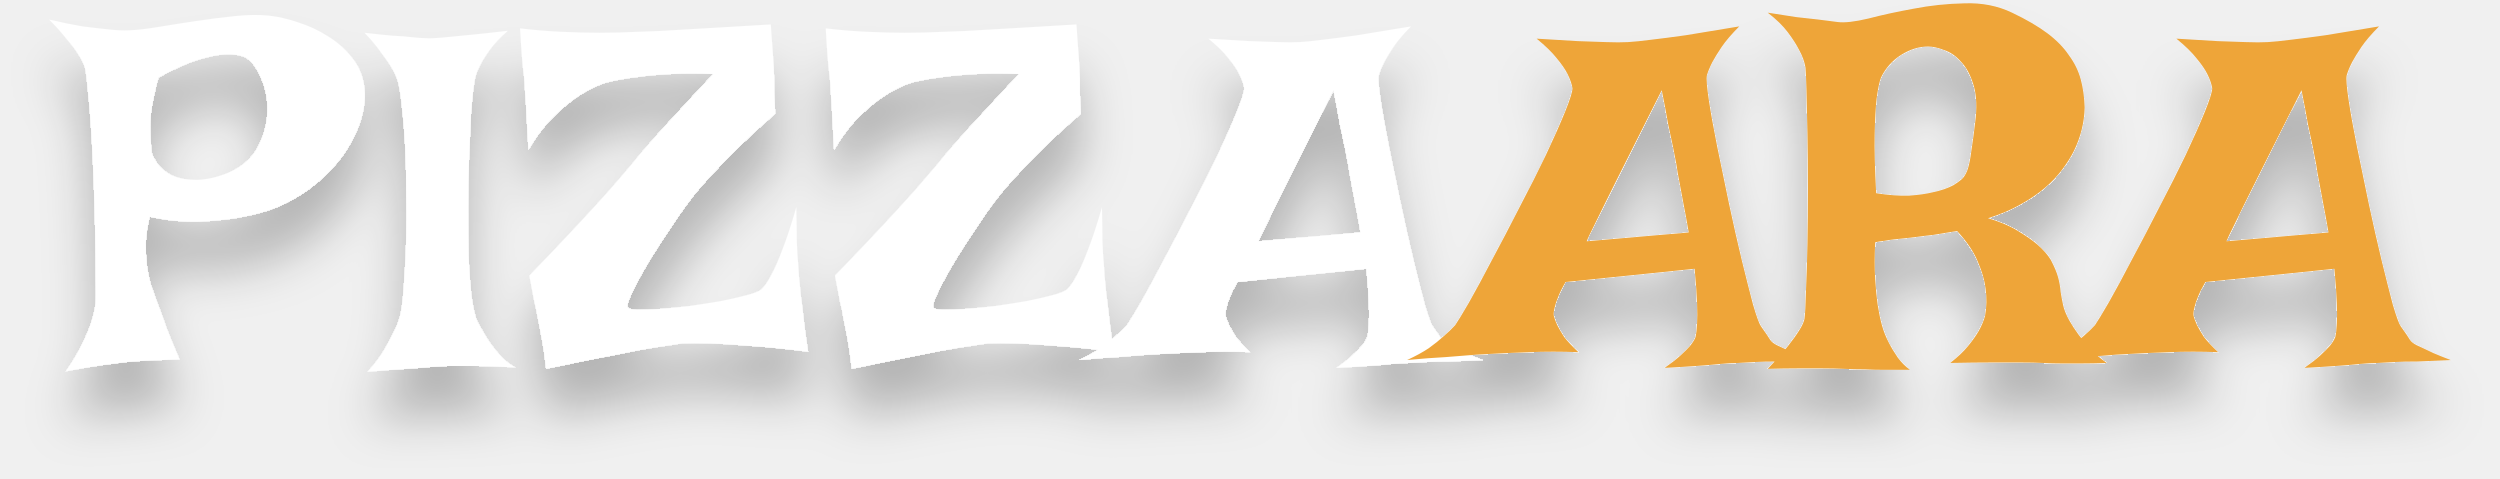
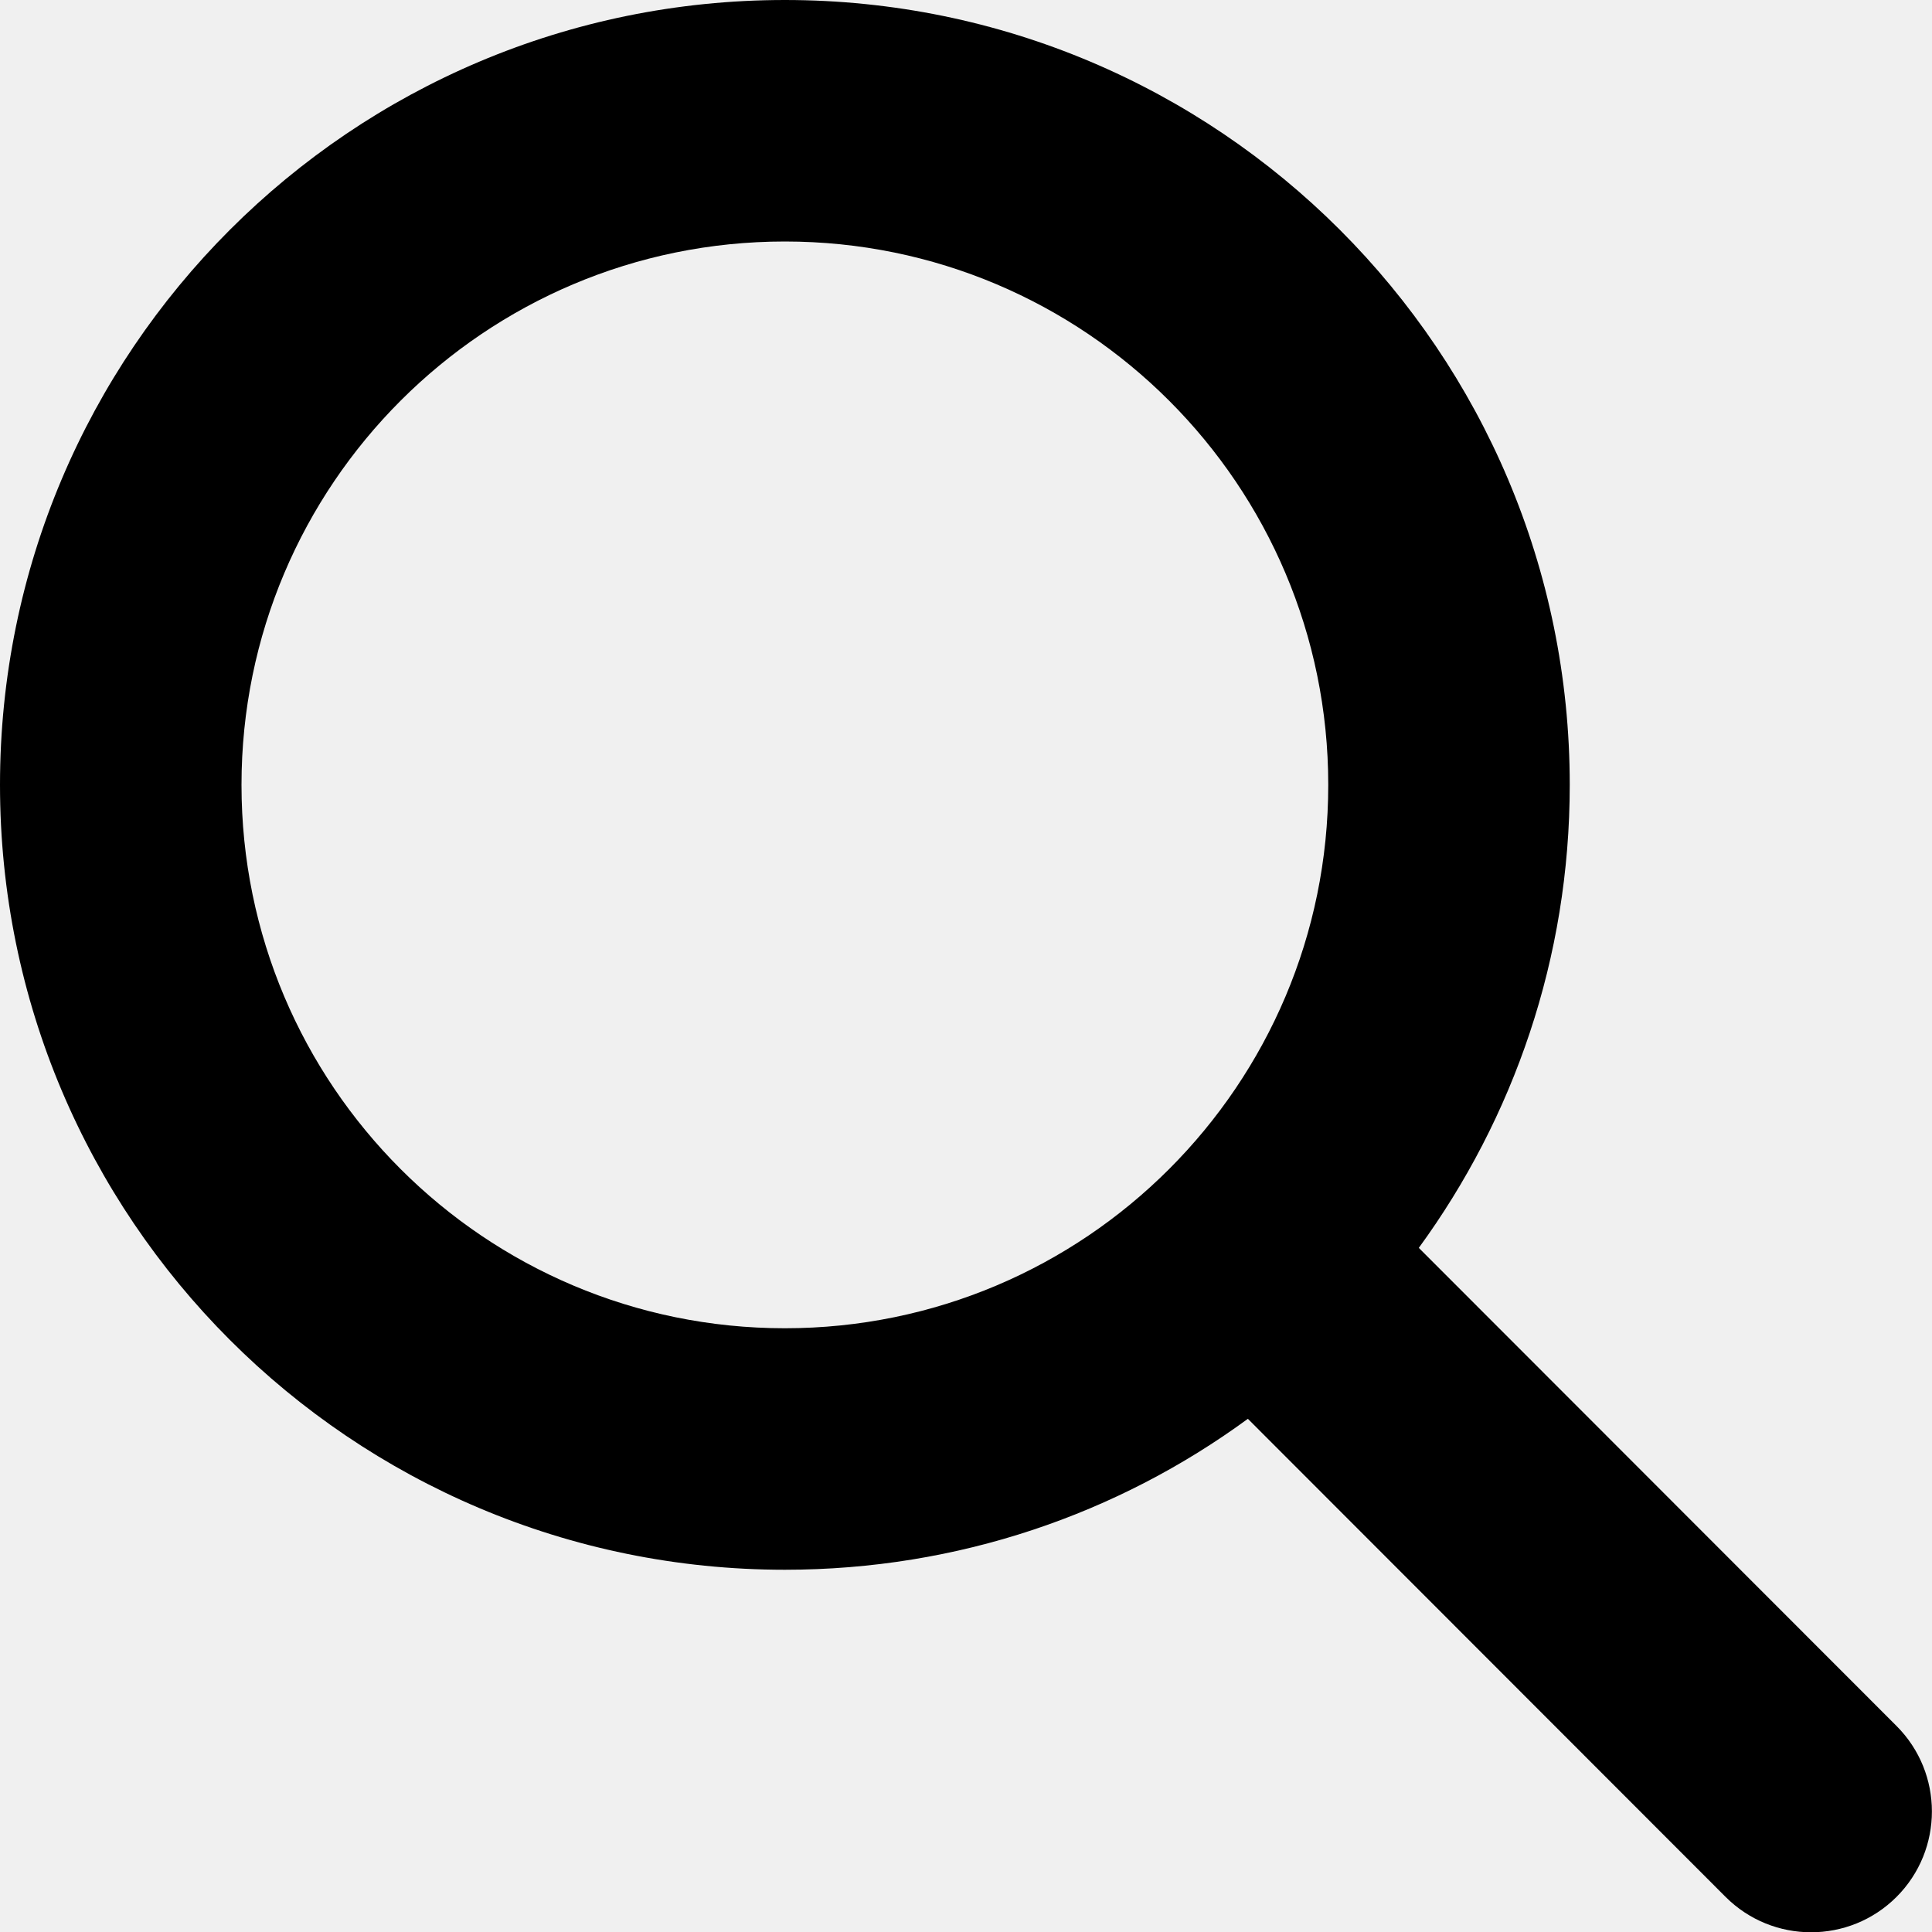
- <svg xmlns="http://www.w3.org/2000/svg" width="209" height="40" viewBox="0 0 209 40" fill="none">
-   <g filter="url(#filter0_d_198_3)">
-     <path d="M4.104 1.633C5.143 1.879 6.072 2.07 6.893 2.207C7.74 2.316 8.451 2.398 9.025 2.453C9.709 2.535 10.311 2.562 10.83 2.535C11.486 2.508 12.307 2.412 13.291 2.248C14.275 2.084 15.315 1.92 16.408 1.756C17.502 1.592 18.582 1.455 19.648 1.346C20.715 1.236 21.645 1.223 22.438 1.305C23.23 1.387 24.064 1.578 24.939 1.879C25.814 2.152 26.635 2.535 27.401 3.027C28.166 3.492 28.822 4.066 29.369 4.75C29.943 5.434 30.299 6.227 30.436 7.129C30.572 8.004 30.49 8.947 30.189 9.959C29.889 10.943 29.41 11.914 28.754 12.871C28.098 13.801 27.277 14.662 26.293 15.455C25.309 16.248 24.215 16.891 23.012 17.383C22.055 17.738 21.016 18.012 19.895 18.203C18.938 18.367 17.817 18.477 16.531 18.531C15.274 18.559 13.934 18.422 12.512 18.121C12.32 18.914 12.211 19.652 12.184 20.336C12.184 20.992 12.211 21.58 12.266 22.1C12.348 22.701 12.457 23.248 12.594 23.74C12.758 24.232 12.963 24.807 13.209 25.463C13.428 26.01 13.674 26.68 13.947 27.473C14.248 28.238 14.604 29.1 15.014 30.057C14.521 30.057 14.043 30.07 13.578 30.098C13.113 30.098 12.69 30.111 12.307 30.139C11.869 30.166 11.459 30.193 11.076 30.221C10.639 30.248 10.146 30.303 9.6 30.385C9.135 30.439 8.547 30.521 7.836 30.631C7.152 30.74 6.373 30.877 5.498 31.041C6.072 30.221 6.524 29.469 6.852 28.785C7.207 28.074 7.467 27.459 7.631 26.939C7.822 26.338 7.945 25.791 8 25.299C8.027 24.889 8.027 24.164 8 23.125C8 22.086 7.986 20.883 7.959 19.516C7.932 18.148 7.891 16.713 7.836 15.209C7.781 13.705 7.713 12.297 7.631 10.984C7.549 9.645 7.453 8.496 7.344 7.539C7.262 6.582 7.18 5.953 7.098 5.652C6.988 5.297 6.797 4.914 6.524 4.504C6.305 4.148 5.99 3.738 5.58 3.273C5.197 2.781 4.705 2.234 4.104 1.633ZM12.594 9.713C12.566 9.986 12.553 10.273 12.553 10.574C12.553 11.148 12.594 11.887 12.676 12.789C12.867 13.254 13.1 13.637 13.373 13.938C13.674 14.238 13.988 14.471 14.316 14.635C14.672 14.799 15.027 14.908 15.383 14.963C15.738 15.018 16.094 15.045 16.449 15.045C17.27 15.018 18.131 14.826 19.033 14.471C20.236 13.951 21.084 13.213 21.576 12.256C22.068 11.299 22.328 10.315 22.355 9.303C22.383 8.291 22.205 7.361 21.822 6.514C21.467 5.666 21.029 5.092 20.51 4.791C20.072 4.6 19.512 4.518 18.828 4.545C18.227 4.572 17.475 4.723 16.572 4.996C15.67 5.27 14.563 5.762 13.25 6.473C13.113 6.965 13.004 7.402 12.922 7.785C12.84 8.168 12.771 8.51 12.717 8.811C12.662 9.139 12.621 9.439 12.594 9.713ZM30.477 2.74C31.406 2.85 32.186 2.932 32.815 2.986C33.471 3.014 34.004 3.055 34.414 3.109C34.906 3.164 35.289 3.191 35.563 3.191C35.863 3.219 36.315 3.205 36.916 3.15C37.436 3.096 38.133 3.027 39.008 2.945C39.91 2.863 41.059 2.74 42.453 2.576C41.824 3.123 41.318 3.656 40.936 4.176C40.58 4.668 40.307 5.105 40.115 5.488C39.869 5.953 39.719 6.391 39.664 6.801C39.555 7.457 39.459 8.359 39.377 9.508C39.322 10.629 39.268 11.859 39.213 13.199C39.158 14.539 39.131 15.92 39.131 17.342C39.131 18.764 39.145 20.117 39.172 21.402C39.227 22.66 39.309 23.781 39.418 24.766C39.555 25.75 39.719 26.461 39.91 26.898C40.184 27.391 40.471 27.883 40.772 28.375C41.045 28.785 41.373 29.209 41.756 29.646C42.139 30.084 42.576 30.439 43.068 30.713C41.455 30.631 40.17 30.59 39.213 30.59H37.736C37.299 30.59 36.738 30.617 36.055 30.672C35.48 30.727 34.756 30.781 33.881 30.836C33.006 30.891 31.953 30.973 30.723 31.082C31.352 30.398 31.844 29.742 32.199 29.113C32.555 28.484 32.842 27.938 33.061 27.473C33.307 26.926 33.471 26.406 33.553 25.914C33.662 25.203 33.744 24.328 33.799 23.289C33.881 22.223 33.936 21.088 33.963 19.885C33.99 18.654 33.99 17.41 33.963 16.152C33.963 14.867 33.936 13.637 33.881 12.461C33.826 11.285 33.744 10.219 33.635 9.262C33.553 8.305 33.443 7.539 33.307 6.965C33.225 6.609 33.061 6.213 32.815 5.775C32.596 5.393 32.295 4.955 31.912 4.463C31.557 3.943 31.078 3.369 30.477 2.74ZM43.479 2.371C44.6 2.508 45.734 2.604 46.883 2.658C48.059 2.713 49.125 2.74 50.082 2.74C51.203 2.74 52.297 2.713 53.363 2.658C54.457 2.631 55.605 2.576 56.809 2.494C57.848 2.439 59.023 2.371 60.336 2.289C61.648 2.207 63.016 2.125 64.438 2.043L64.684 5.611C64.684 5.857 64.697 6.172 64.725 6.555C64.725 6.883 64.725 7.293 64.725 7.785C64.752 8.277 64.779 8.852 64.807 9.508C63.822 10.355 62.934 11.162 62.141 11.928C61.375 12.666 60.719 13.322 60.172 13.896C59.516 14.58 58.941 15.209 58.449 15.783C57.82 16.521 57.151 17.424 56.44 18.49C55.729 19.529 55.059 20.555 54.43 21.566C53.828 22.551 53.336 23.439 52.953 24.232C52.57 24.998 52.406 25.477 52.461 25.668C52.488 25.805 52.762 25.887 53.281 25.914C53.801 25.914 54.43 25.887 55.168 25.832C55.934 25.777 56.768 25.695 57.67 25.586C58.6 25.449 59.461 25.312 60.254 25.176C61.074 25.012 61.799 24.848 62.428 24.684C63.057 24.52 63.467 24.355 63.658 24.191C63.904 23.973 64.178 23.576 64.479 23.002C64.752 22.51 65.053 21.826 65.381 20.951C65.736 20.049 66.133 18.846 66.57 17.342C66.598 18.463 66.611 19.42 66.611 20.213C66.639 21.006 66.68 21.676 66.734 22.223C66.762 22.852 66.803 23.371 66.858 23.781C66.885 24.219 66.939 24.711 67.022 25.258C67.076 25.723 67.145 26.311 67.227 27.021C67.309 27.732 67.418 28.525 67.555 29.4C65.586 29.154 63.932 28.99 62.592 28.908C61.252 28.799 60.172 28.73 59.352 28.703C58.395 28.676 57.629 28.676 57.055 28.703C56.453 28.785 55.633 28.908 54.594 29.072C53.719 29.209 52.557 29.428 51.108 29.729C49.658 30.002 47.84 30.371 45.652 30.836C45.598 30.316 45.543 29.865 45.488 29.482C45.434 29.1 45.379 28.758 45.324 28.457C45.27 28.156 45.215 27.869 45.16 27.596C45.105 27.35 45.037 27.008 44.955 26.57C44.901 26.188 44.805 25.723 44.668 25.176C44.559 24.602 44.422 23.891 44.258 23.043C45.898 21.348 47.252 19.926 48.318 18.777C49.412 17.602 50.287 16.645 50.943 15.906C51.709 15.031 52.311 14.334 52.748 13.815C53.158 13.295 53.691 12.666 54.348 11.928C54.895 11.299 55.605 10.52 56.48 9.59C57.355 8.633 58.408 7.498 59.639 6.186C58.381 6.131 57.205 6.131 56.111 6.186C55.045 6.24 54.115 6.322 53.322 6.432C52.393 6.541 51.531 6.691 50.738 6.883C50 7.102 49.248 7.457 48.483 7.949C47.826 8.359 47.115 8.934 46.35 9.672C45.584 10.41 44.859 11.367 44.176 12.543C44.121 11.641 44.08 10.875 44.053 10.246C44.026 9.617 43.998 9.098 43.971 8.688C43.943 8.223 43.916 7.84 43.889 7.539C43.889 7.238 43.861 6.842 43.807 6.35C43.752 5.939 43.697 5.42 43.643 4.791C43.588 4.135 43.533 3.328 43.479 2.371ZM69.031 2.371C70.152 2.508 71.287 2.604 72.436 2.658C73.611 2.713 74.678 2.74 75.635 2.74C76.756 2.74 77.85 2.713 78.916 2.658C80.01 2.631 81.158 2.576 82.361 2.494C83.4 2.439 84.576 2.371 85.889 2.289C87.201 2.207 88.568 2.125 89.99 2.043L90.236 5.611C90.236 5.857 90.25 6.172 90.277 6.555C90.277 6.883 90.277 7.293 90.277 7.785C90.305 8.277 90.332 8.852 90.359 9.508C89.375 10.355 88.486 11.162 87.693 11.928C86.928 12.666 86.272 13.322 85.725 13.896C85.068 14.58 84.494 15.209 84.002 15.783C83.373 16.521 82.703 17.424 81.992 18.49C81.281 19.529 80.611 20.555 79.983 21.566C79.381 22.551 78.889 23.439 78.506 24.232C78.123 24.998 77.959 25.477 78.014 25.668C78.041 25.805 78.314 25.887 78.834 25.914C79.354 25.914 79.983 25.887 80.721 25.832C81.486 25.777 82.32 25.695 83.223 25.586C84.152 25.449 85.014 25.312 85.807 25.176C86.627 25.012 87.352 24.848 87.981 24.684C88.609 24.52 89.02 24.355 89.211 24.191C89.457 23.973 89.731 23.576 90.031 23.002C90.305 22.51 90.606 21.826 90.934 20.951C91.289 20.049 91.686 18.846 92.123 17.342C92.15 18.463 92.164 19.42 92.164 20.213C92.192 21.006 92.233 21.676 92.287 22.223C92.314 22.852 92.356 23.371 92.41 23.781C92.438 24.219 92.492 24.711 92.574 25.258C92.629 25.723 92.697 26.311 92.779 27.021C92.861 27.732 92.971 28.525 93.108 29.4C91.139 29.154 89.484 28.99 88.145 28.908C86.805 28.799 85.725 28.73 84.904 28.703C83.947 28.676 83.182 28.676 82.608 28.703C82.006 28.785 81.186 28.908 80.147 29.072C79.272 29.209 78.109 29.428 76.66 29.729C75.211 30.002 73.393 30.371 71.205 30.836C71.15 30.316 71.096 29.865 71.041 29.482C70.986 29.1 70.932 28.758 70.877 28.457C70.822 28.156 70.768 27.869 70.713 27.596C70.658 27.35 70.59 27.008 70.508 26.57C70.453 26.188 70.358 25.723 70.221 25.176C70.111 24.602 69.975 23.891 69.811 23.043C71.451 21.348 72.805 19.926 73.871 18.777C74.965 17.602 75.84 16.645 76.496 15.906C77.262 15.031 77.863 14.334 78.301 13.815C78.711 13.295 79.244 12.666 79.9 11.928C80.447 11.299 81.158 10.52 82.033 9.59C82.908 8.633 83.961 7.498 85.192 6.186C83.934 6.131 82.758 6.131 81.664 6.186C80.598 6.24 79.668 6.322 78.875 6.432C77.945 6.541 77.084 6.691 76.291 6.883C75.553 7.102 74.801 7.457 74.035 7.949C73.379 8.359 72.668 8.934 71.902 9.672C71.137 10.41 70.412 11.367 69.729 12.543C69.674 11.641 69.633 10.875 69.606 10.246C69.578 9.617 69.551 9.098 69.523 8.688C69.496 8.223 69.469 7.84 69.442 7.539C69.442 7.238 69.414 6.842 69.359 6.35C69.305 5.939 69.25 5.42 69.195 4.791C69.141 4.135 69.086 3.328 69.031 2.371ZM101.023 3.232C102.391 3.314 103.539 3.383 104.469 3.438C105.426 3.465 106.219 3.492 106.848 3.52C107.559 3.547 108.16 3.547 108.652 3.52C109.145 3.492 109.815 3.424 110.662 3.314C111.373 3.232 112.316 3.109 113.492 2.945C114.695 2.754 116.186 2.508 117.963 2.207C117.334 2.836 116.842 3.41 116.486 3.93C116.158 4.422 115.898 4.846 115.707 5.201C115.488 5.639 115.338 6.008 115.256 6.309C115.201 6.582 115.256 7.266 115.42 8.359C115.584 9.453 115.816 10.752 116.117 12.256C116.418 13.732 116.746 15.318 117.102 17.014C117.457 18.682 117.813 20.254 118.168 21.73C118.523 23.18 118.838 24.424 119.111 25.463C119.412 26.475 119.631 27.076 119.768 27.268C120.178 27.842 120.438 28.225 120.547 28.416C120.656 28.58 120.848 28.73 121.121 28.867C121.231 28.922 121.408 29.004 121.654 29.113C121.873 29.223 122.16 29.359 122.516 29.523C122.898 29.688 123.377 29.879 123.951 30.098C122.885 30.152 121.969 30.193 121.203 30.221C120.438 30.221 119.809 30.234 119.316 30.262C118.742 30.289 118.25 30.316 117.84 30.344C117.43 30.344 116.938 30.371 116.363 30.426C115.871 30.48 115.229 30.535 114.436 30.59C113.67 30.645 112.768 30.699 111.729 30.754C112.275 30.371 112.713 30.029 113.041 29.729C113.397 29.4 113.67 29.127 113.861 28.908C114.08 28.635 114.231 28.389 114.313 28.17C114.367 27.924 114.408 27.555 114.436 27.062C114.463 26.625 114.463 26.051 114.436 25.34C114.408 24.602 114.34 23.645 114.231 22.469L103.443 23.576C103.17 24.041 102.965 24.451 102.828 24.807C102.691 25.135 102.596 25.422 102.541 25.668C102.459 25.969 102.432 26.215 102.459 26.406C102.514 26.625 102.609 26.885 102.746 27.186C102.883 27.459 103.074 27.787 103.32 28.17C103.594 28.525 103.99 28.949 104.51 29.441C103.826 29.414 103.129 29.4 102.418 29.4C101.707 29.4 101.051 29.414 100.449 29.441C99.738 29.469 99.041 29.496 98.358 29.523C97.674 29.551 96.895 29.592 96.02 29.646C95.281 29.701 94.42 29.77 93.436 29.852C92.424 29.906 91.344 29.988 90.195 30.098C90.906 29.77 91.508 29.441 92 29.113C92.492 28.758 92.902 28.43 93.231 28.129C93.613 27.801 93.942 27.486 94.215 27.186C94.406 26.912 94.789 26.283 95.363 25.299C95.938 24.287 96.58 23.098 97.291 21.73C98.029 20.363 98.795 18.9 99.588 17.342C100.408 15.783 101.147 14.32 101.803 12.953C102.459 11.559 102.992 10.355 103.402 9.344C103.813 8.332 104.018 7.676 104.018 7.375C103.963 7.02 103.826 6.623 103.607 6.186C103.416 5.803 103.115 5.365 102.705 4.873C102.322 4.381 101.762 3.834 101.023 3.232ZM113.738 19.434C113.574 18.477 113.424 17.656 113.287 16.973C113.15 16.262 113.041 15.674 112.959 15.209C112.85 14.662 112.768 14.184 112.713 13.773C112.631 13.391 112.535 12.898 112.426 12.297C112.316 11.777 112.18 11.135 112.016 10.369C111.879 9.576 111.701 8.633 111.482 7.539C109.924 10.656 108.707 13.076 107.832 14.799C106.984 16.494 106.369 17.738 105.986 18.531C105.522 19.461 105.262 20.008 105.207 20.172L113.738 19.434Z" fill="white" />
-     <path d="M128.463 3.232C129.83 3.314 130.979 3.383 131.908 3.438C132.865 3.465 133.658 3.492 134.287 3.52C134.998 3.547 135.6 3.547 136.092 3.52C136.584 3.492 137.254 3.424 138.102 3.314C138.813 3.232 139.756 3.109 140.932 2.945C142.135 2.754 143.625 2.508 145.402 2.207C144.773 2.836 144.281 3.41 143.926 3.93C143.598 4.422 143.338 4.846 143.147 5.201C142.928 5.639 142.777 6.008 142.695 6.309C142.641 6.582 142.695 7.266 142.859 8.359C143.023 9.453 143.256 10.752 143.557 12.256C143.857 13.732 144.186 15.318 144.541 17.014C144.897 18.682 145.252 20.254 145.607 21.73C145.963 23.18 146.277 24.424 146.551 25.463C146.852 26.475 147.07 27.076 147.207 27.268C147.617 27.842 147.877 28.225 147.986 28.416C148.096 28.58 148.287 28.73 148.561 28.867C148.67 28.922 148.848 29.004 149.094 29.113C149.313 29.223 149.6 29.359 149.955 29.523C150.338 29.688 150.816 29.879 151.391 30.098C150.324 30.152 149.408 30.193 148.643 30.221C147.877 30.221 147.248 30.234 146.756 30.262C146.182 30.289 145.69 30.316 145.279 30.344C144.869 30.344 144.377 30.371 143.803 30.426C143.311 30.48 142.668 30.535 141.875 30.59C141.109 30.645 140.207 30.699 139.168 30.754C139.715 30.371 140.152 30.029 140.481 29.729C140.836 29.4 141.109 29.127 141.301 28.908C141.52 28.635 141.67 28.389 141.752 28.17C141.807 27.924 141.848 27.555 141.875 27.062C141.902 26.625 141.902 26.051 141.875 25.34C141.848 24.602 141.779 23.645 141.67 22.469L130.883 23.576C130.609 24.041 130.404 24.451 130.268 24.807C130.131 25.135 130.035 25.422 129.981 25.668C129.898 25.969 129.871 26.215 129.898 26.406C129.953 26.625 130.049 26.885 130.186 27.186C130.322 27.459 130.514 27.787 130.76 28.17C131.033 28.525 131.43 28.949 131.949 29.441C131.266 29.414 130.568 29.4 129.857 29.4C129.147 29.4 128.49 29.414 127.889 29.441C127.178 29.469 126.481 29.496 125.797 29.523C125.113 29.551 124.334 29.592 123.459 29.646C122.721 29.701 121.859 29.77 120.875 29.852C119.863 29.906 118.783 29.988 117.635 30.098C118.346 29.77 118.947 29.441 119.44 29.113C119.932 28.758 120.342 28.43 120.67 28.129C121.053 27.801 121.381 27.486 121.654 27.186C121.846 26.912 122.229 26.283 122.803 25.299C123.377 24.287 124.02 23.098 124.731 21.73C125.469 20.363 126.234 18.9 127.027 17.342C127.848 15.783 128.586 14.32 129.242 12.953C129.898 11.559 130.432 10.355 130.842 9.344C131.252 8.332 131.457 7.676 131.457 7.375C131.402 7.02 131.266 6.623 131.047 6.186C130.856 5.803 130.555 5.365 130.145 4.873C129.762 4.381 129.201 3.834 128.463 3.232ZM141.178 19.434C141.014 18.477 140.863 17.656 140.727 16.973C140.59 16.262 140.481 15.674 140.398 15.209C140.289 14.662 140.207 14.184 140.152 13.773C140.07 13.391 139.975 12.898 139.865 12.297C139.756 11.777 139.619 11.135 139.455 10.369C139.318 9.576 139.141 8.633 138.922 7.539C137.363 10.656 136.147 13.076 135.272 14.799C134.424 16.494 133.809 17.738 133.426 18.531C132.961 19.461 132.701 20.008 132.647 20.172L141.178 19.434ZM147.781 1.059C148.656 1.195 149.449 1.318 150.16 1.428C150.871 1.51 151.486 1.578 152.006 1.633C152.607 1.715 153.141 1.783 153.606 1.838C154.18 1.92 155.041 1.824 156.19 1.551C157.338 1.25 158.596 0.977 159.963 0.73C161.357 0.457 162.779 0.307 164.229 0.279C165.678 0.225 167.004 0.484 168.207 1.059C169.41 1.633 170.395 2.207 171.16 2.781C171.926 3.355 172.527 3.971 172.965 4.627C173.43 5.256 173.758 5.926 173.949 6.637C174.141 7.348 174.25 8.127 174.277 8.975C174.25 10.232 173.949 11.449 173.375 12.625C173.129 13.117 172.801 13.637 172.391 14.184C172.008 14.703 171.529 15.209 170.955 15.701C170.381 16.193 169.697 16.658 168.904 17.096C168.139 17.533 167.236 17.916 166.197 18.244C167.209 18.545 168.043 18.9 168.699 19.311C169.383 19.721 169.93 20.104 170.34 20.459C170.832 20.896 171.201 21.32 171.447 21.73C171.748 22.305 171.953 22.797 172.063 23.207C172.172 23.617 172.24 24.014 172.268 24.396C172.322 24.752 172.391 25.121 172.473 25.504C172.555 25.887 172.732 26.324 173.006 26.816C173.225 27.199 173.484 27.596 173.785 28.006C174.059 28.361 174.373 28.744 174.729 29.154C175.111 29.564 175.576 29.961 176.123 30.344C175.357 30.371 174.647 30.385 173.99 30.385C173.361 30.385 172.815 30.385 172.35 30.385C171.803 30.385 171.283 30.371 170.791 30.344C170.299 30.316 169.684 30.303 168.945 30.303C168.316 30.303 167.51 30.303 166.525 30.303C165.568 30.303 164.406 30.316 163.039 30.344C163.641 29.879 164.133 29.414 164.516 28.949C164.898 28.484 165.199 28.061 165.418 27.678C165.664 27.24 165.842 26.816 165.951 26.406C166.088 25.668 166.102 24.902 165.992 24.109C165.91 23.426 165.691 22.674 165.336 21.854C164.981 21.006 164.406 20.158 163.613 19.311C162.82 19.447 162.15 19.557 161.604 19.639C161.084 19.693 160.633 19.748 160.25 19.803C159.813 19.857 159.457 19.898 159.184 19.926C158.938 19.953 158.664 19.98 158.363 20.008C158.117 20.035 157.844 20.076 157.543 20.131C157.27 20.158 157.01 20.199 156.764 20.254C156.709 21.43 156.709 22.455 156.764 23.33C156.818 24.178 156.887 24.889 156.969 25.463C157.078 26.146 157.201 26.734 157.338 27.227C157.475 27.719 157.666 28.197 157.912 28.662C158.104 29.045 158.35 29.455 158.65 29.893C158.951 30.303 159.293 30.645 159.676 30.918C158.965 30.918 158.281 30.918 157.625 30.918C156.996 30.918 156.422 30.904 155.902 30.877C155.301 30.877 154.727 30.863 154.18 30.836C153.633 30.809 153.018 30.795 152.334 30.795C151.76 30.795 151.076 30.795 150.283 30.795C149.518 30.795 148.684 30.809 147.781 30.836C148.492 30.098 149.053 29.469 149.463 28.949C149.873 28.43 150.188 27.992 150.406 27.637C150.652 27.254 150.803 26.926 150.857 26.652C150.912 26.215 150.953 25.436 150.981 24.314C151.035 23.166 151.076 21.854 151.104 20.377C151.131 18.9 151.145 17.355 151.145 15.742C151.145 14.129 151.131 12.625 151.104 11.23C151.076 9.809 151.049 8.592 151.022 7.58C150.994 6.568 150.967 5.926 150.94 5.652C150.857 5.16 150.68 4.668 150.406 4.176C150.188 3.738 149.873 3.246 149.463 2.699C149.053 2.152 148.492 1.605 147.781 1.059ZM163.285 15.496C163.559 15.332 163.791 15.168 163.982 15.004C164.174 14.84 164.338 14.58 164.475 14.225C164.611 13.842 164.721 13.309 164.803 12.625C164.912 11.941 165.035 11.012 165.172 9.836C165.281 8.66 165.199 7.689 164.926 6.924C164.68 6.158 164.338 5.557 163.9 5.119C163.49 4.654 163.025 4.34 162.506 4.176C162.014 3.984 161.576 3.889 161.193 3.889C160.428 3.889 159.676 4.121 158.938 4.586C158.199 5.051 157.639 5.68 157.256 6.473C157.119 6.828 156.996 7.416 156.887 8.236C156.805 8.947 156.75 9.932 156.723 11.19C156.695 12.447 156.736 14.102 156.846 16.152C157.885 16.316 158.801 16.385 159.594 16.357C160.387 16.303 161.057 16.207 161.604 16.07C162.26 15.934 162.82 15.742 163.285 15.496ZM181.947 3.232C183.315 3.314 184.463 3.383 185.393 3.438C186.35 3.465 187.143 3.492 187.772 3.52C188.482 3.547 189.084 3.547 189.576 3.52C190.068 3.492 190.738 3.424 191.586 3.314C192.297 3.232 193.24 3.109 194.416 2.945C195.619 2.754 197.109 2.508 198.887 2.207C198.258 2.836 197.766 3.41 197.41 3.93C197.082 4.422 196.822 4.846 196.631 5.201C196.412 5.639 196.262 6.008 196.18 6.309C196.125 6.582 196.18 7.266 196.344 8.359C196.508 9.453 196.74 10.752 197.041 12.256C197.342 13.732 197.67 15.318 198.025 17.014C198.381 18.682 198.736 20.254 199.092 21.73C199.447 23.18 199.762 24.424 200.035 25.463C200.336 26.475 200.555 27.076 200.691 27.268C201.102 27.842 201.361 28.225 201.471 28.416C201.58 28.58 201.772 28.73 202.045 28.867C202.154 28.922 202.332 29.004 202.578 29.113C202.797 29.223 203.084 29.359 203.44 29.523C203.822 29.688 204.301 29.879 204.875 30.098C203.809 30.152 202.893 30.193 202.127 30.221C201.361 30.221 200.732 30.234 200.24 30.262C199.666 30.289 199.174 30.316 198.764 30.344C198.354 30.344 197.861 30.371 197.287 30.426C196.795 30.48 196.152 30.535 195.359 30.59C194.594 30.645 193.691 30.699 192.652 30.754C193.199 30.371 193.637 30.029 193.965 29.729C194.32 29.4 194.594 29.127 194.785 28.908C195.004 28.635 195.154 28.389 195.236 28.17C195.291 27.924 195.332 27.555 195.359 27.062C195.387 26.625 195.387 26.051 195.359 25.34C195.332 24.602 195.264 23.645 195.154 22.469L184.367 23.576C184.094 24.041 183.889 24.451 183.752 24.807C183.615 25.135 183.52 25.422 183.465 25.668C183.383 25.969 183.356 26.215 183.383 26.406C183.438 26.625 183.533 26.885 183.67 27.186C183.807 27.459 183.998 27.787 184.244 28.17C184.518 28.525 184.914 28.949 185.434 29.441C184.75 29.414 184.053 29.4 183.342 29.4C182.631 29.4 181.975 29.414 181.373 29.441C180.662 29.469 179.965 29.496 179.281 29.523C178.598 29.551 177.818 29.592 176.943 29.646C176.205 29.701 175.344 29.77 174.359 29.852C173.348 29.906 172.268 29.988 171.119 30.098C171.83 29.77 172.432 29.441 172.924 29.113C173.416 28.758 173.826 28.43 174.154 28.129C174.537 27.801 174.865 27.486 175.139 27.186C175.33 26.912 175.713 26.283 176.287 25.299C176.861 24.287 177.504 23.098 178.215 21.73C178.953 20.363 179.719 18.9 180.512 17.342C181.332 15.783 182.07 14.32 182.727 12.953C183.383 11.559 183.916 10.355 184.326 9.344C184.736 8.332 184.941 7.676 184.941 7.375C184.887 7.02 184.75 6.623 184.531 6.186C184.34 5.803 184.039 5.365 183.629 4.873C183.246 4.381 182.686 3.834 181.947 3.232ZM194.662 19.434C194.498 18.477 194.348 17.656 194.211 16.973C194.074 16.262 193.965 15.674 193.883 15.209C193.773 14.662 193.691 14.184 193.637 13.773C193.555 13.391 193.459 12.898 193.35 12.297C193.24 11.777 193.104 11.135 192.94 10.369C192.803 9.576 192.625 8.633 192.406 7.539C190.848 10.656 189.631 13.076 188.756 14.799C187.908 16.494 187.293 17.738 186.91 18.531C186.445 19.461 186.186 20.008 186.131 20.172L194.662 19.434Z" fill="#EEA539" />
-   </g>
-   <defs>
-     <filter id="filter0_d_198_3" x="0.104" y="0.197" width="208.771" height="38.885" filterUnits="userSpaceOnUse" color-interpolation-filters="sRGB">
-       <feFlood flood-opacity="0" result="BackgroundImageFix" />
-       <feColorMatrix in="SourceAlpha" type="matrix" values="0 0 0 0 0 0 0 0 0 0 0 0 0 0 0 0 0 0 127 0" result="hardAlpha" />
-       <feOffset dy="4" />
-       <feGaussianBlur stdDeviation="2" />
-       <feComposite in2="hardAlpha" operator="out" />
-       <feColorMatrix type="matrix" values="0 0 0 0 0 0 0 0 0 0 0 0 0 0 0 0 0 0 0.25 0" />
-       <feBlend mode="normal" in2="BackgroundImageFix" result="effect1_dropShadow_198_3" />
-       <feBlend mode="normal" in="SourceGraphic" in2="effect1_dropShadow_198_3" result="shape" />
-     </filter>
-   </defs>
+ <svg xmlns="http://www.w3.org/2000/svg" viewBox="0 0 512 512">
+   <path d="M416 208c0 45.9-14.9 88.3-40 122.7L502.6 457.4c12.5 12.5 12.5 32.8 0 45.3s-32.8 12.5-45.3 0L330.7 376c-34.4 25.2-76.8 40-122.7 40C93.1 416 0 322.9 0 208S93.1 0 208 0S416 93.1 416 208zM208 352a144 144 0 1 0 0-288 144 144 0 1 0 0 288z" />
</svg>
